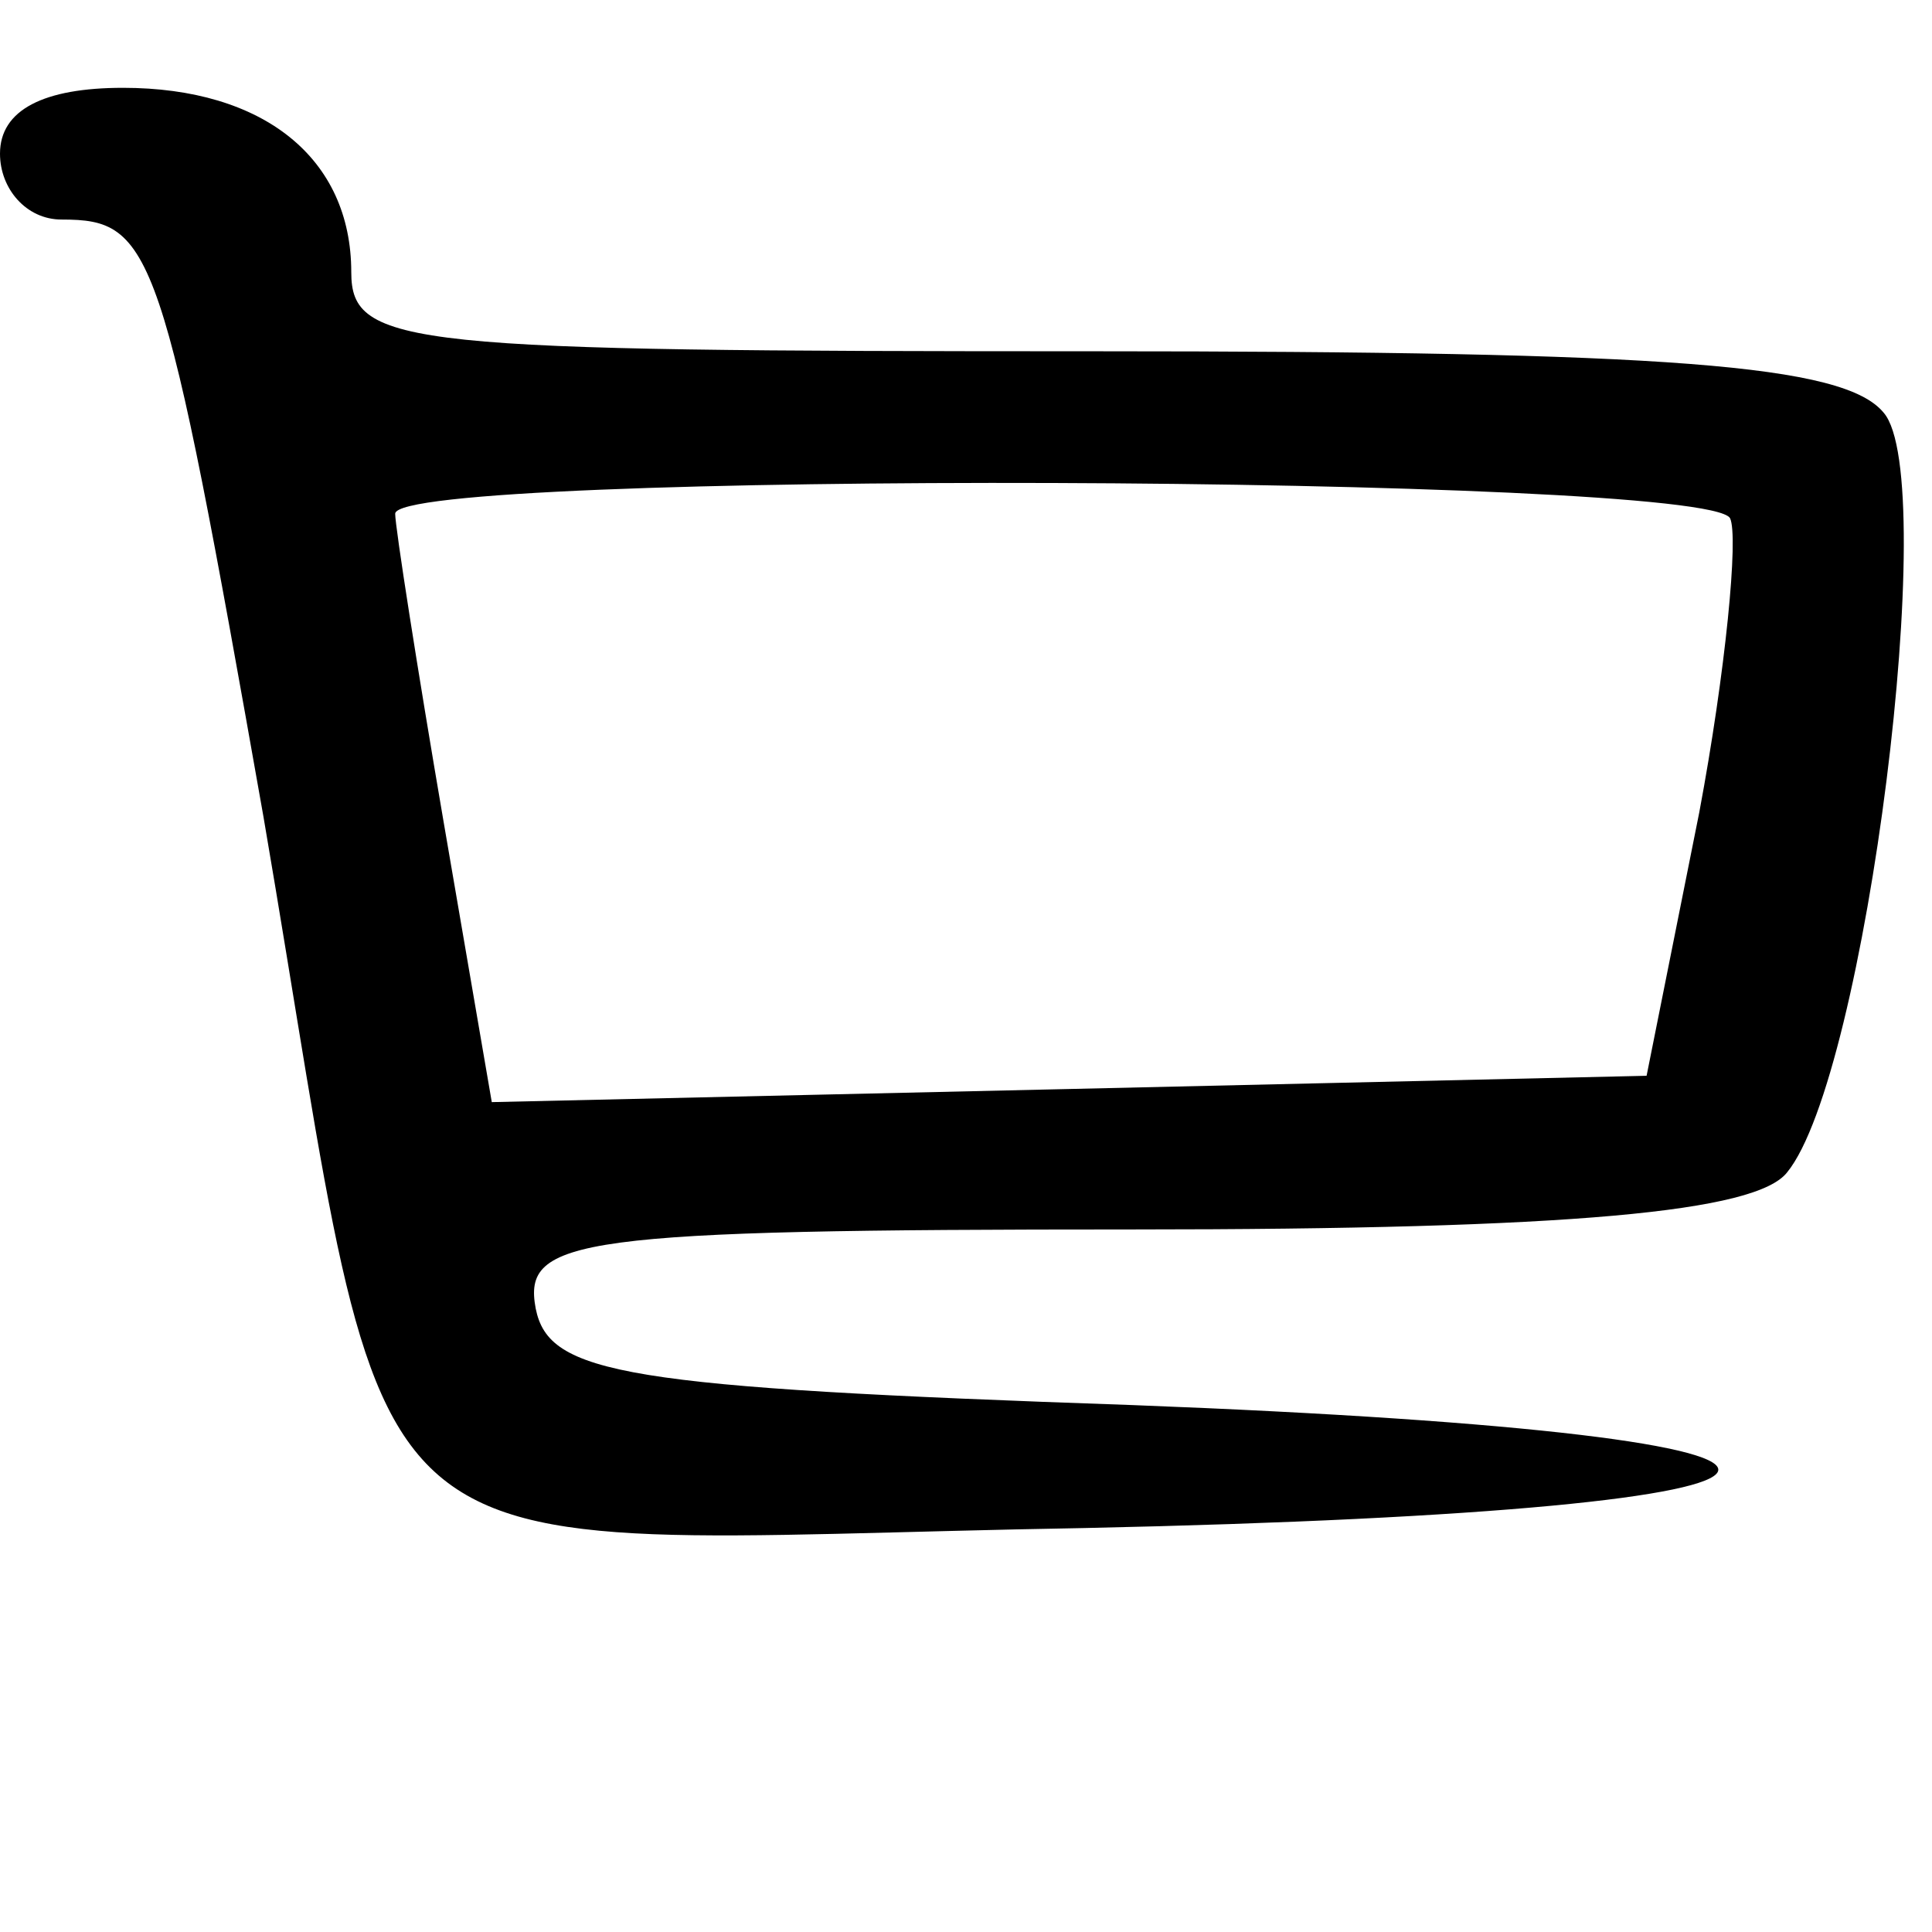
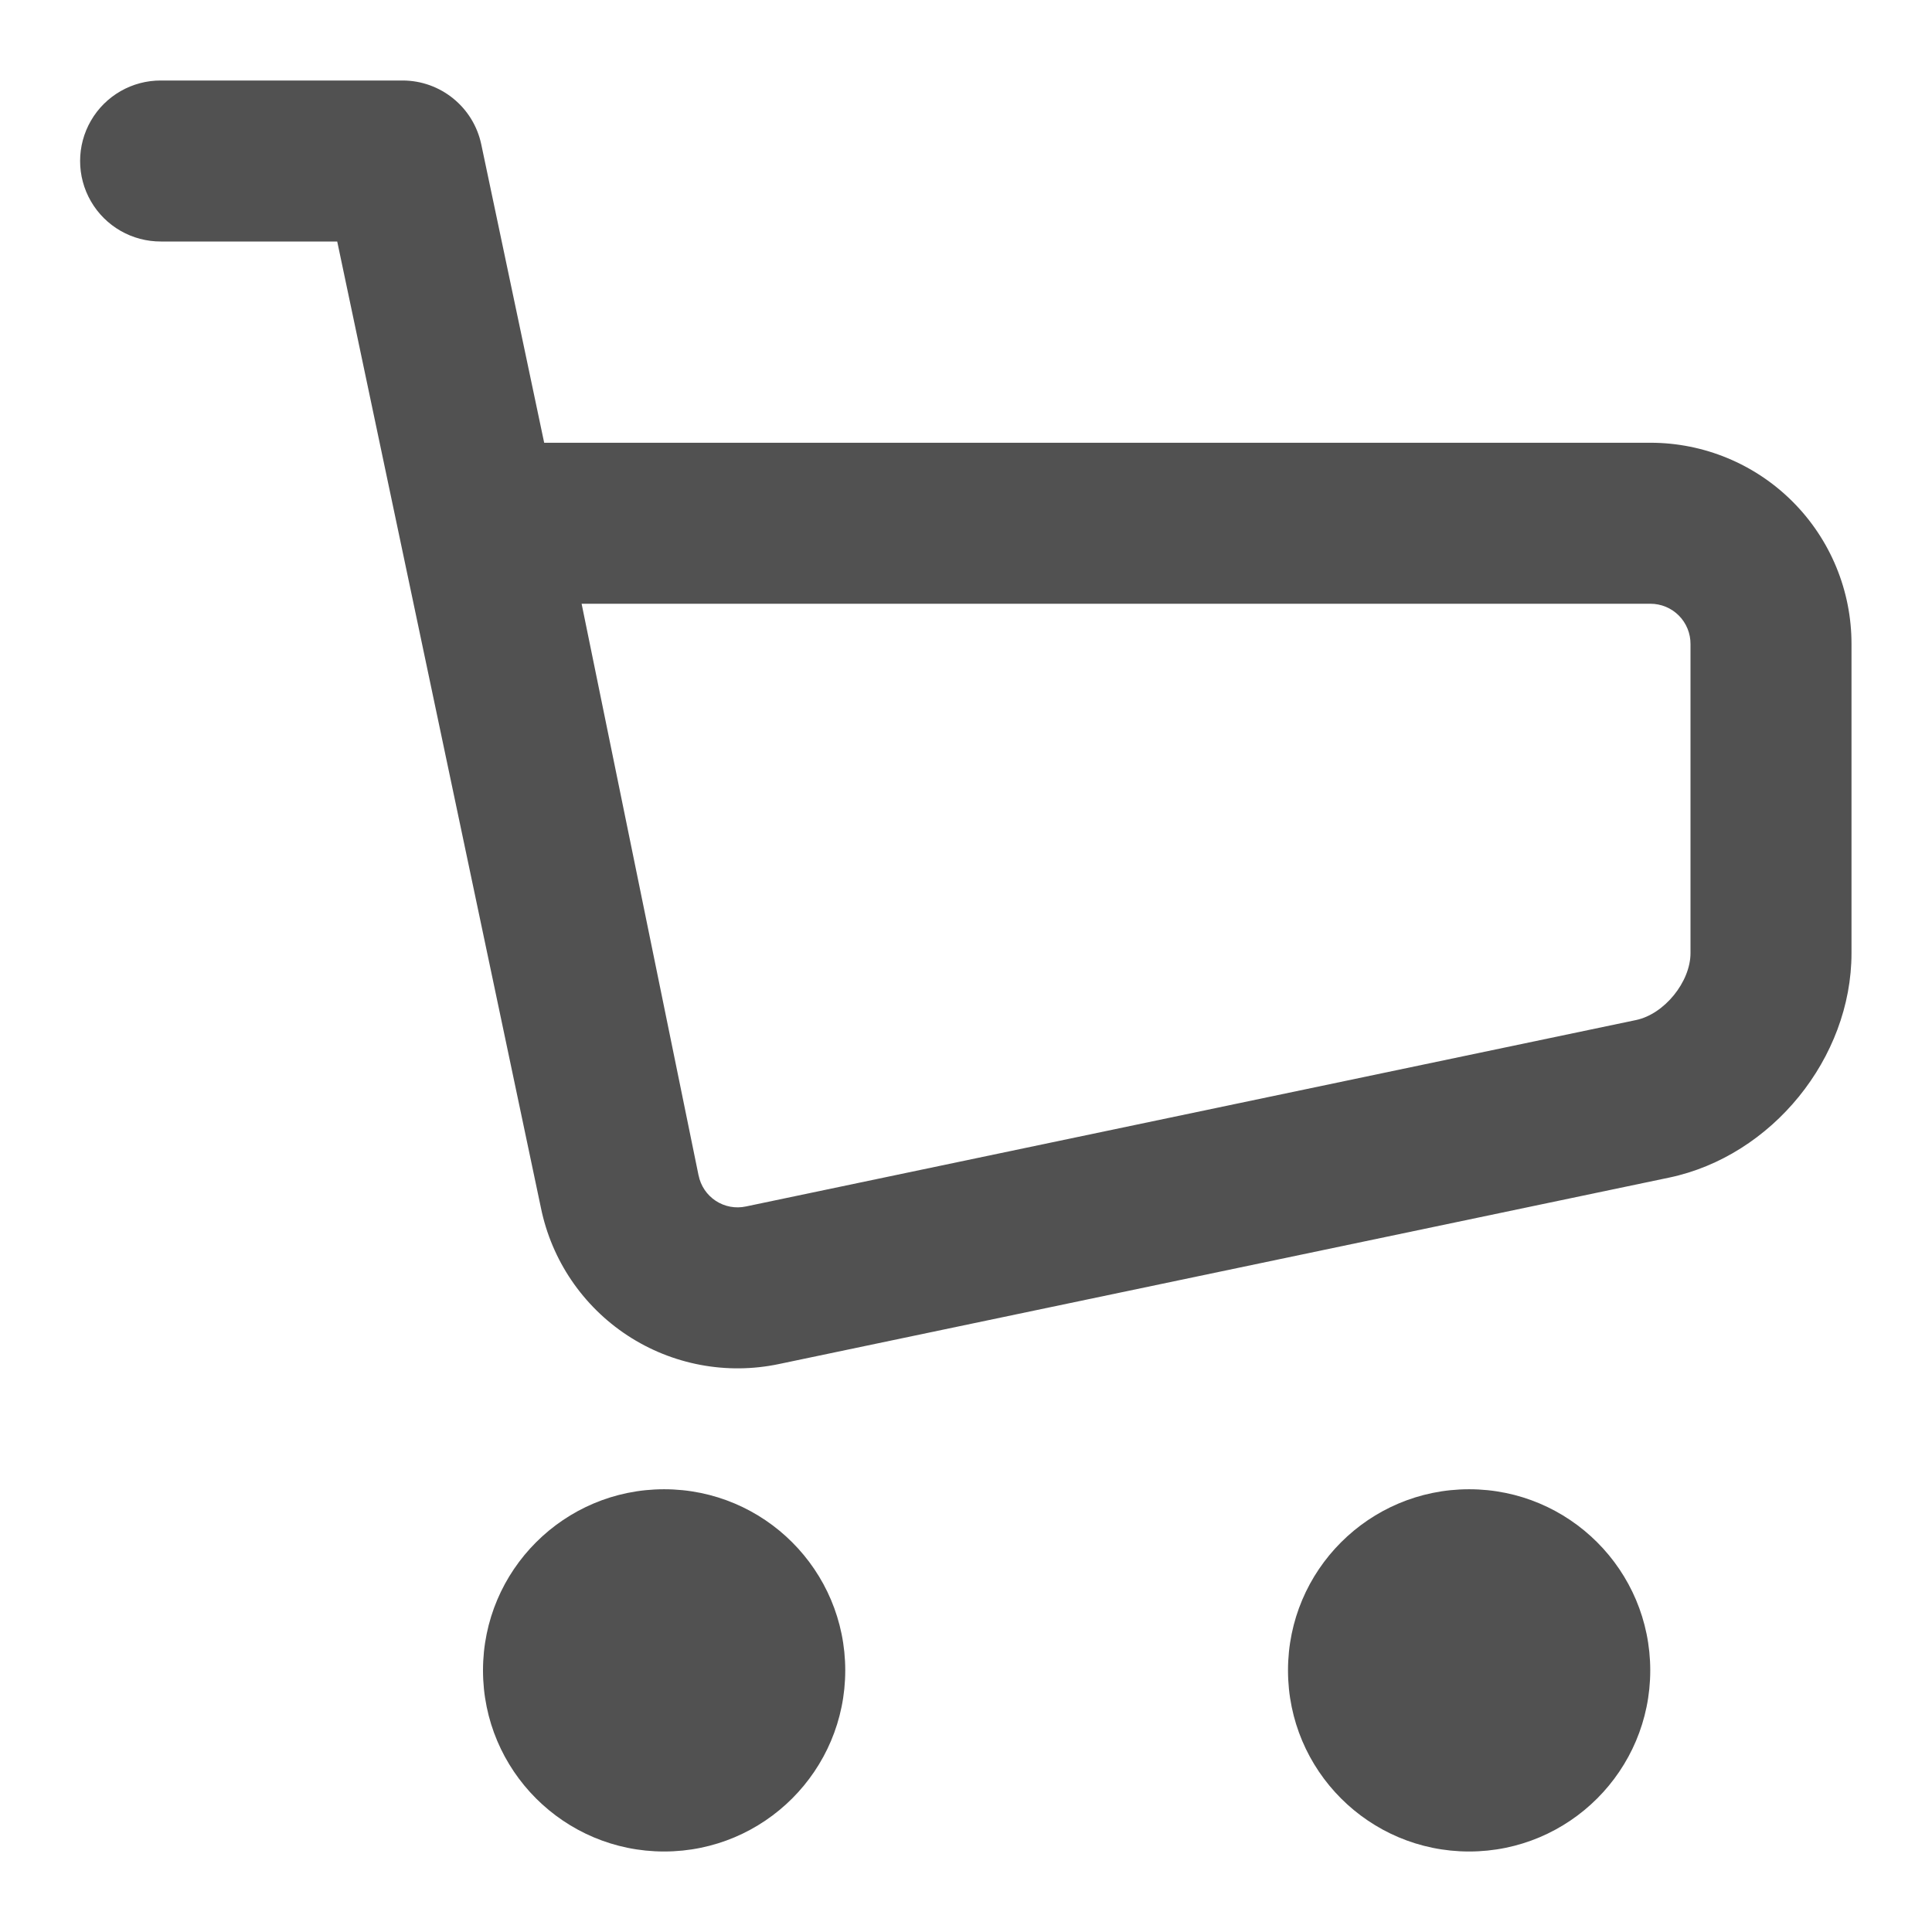
- <svg xmlns="http://www.w3.org/2000/svg" version="1.0" width="44pt" height="44pt" viewBox="0 0 44 44" preserveAspectRatio="xMidYMid meet">
-   <g transform="translate(0,44) scale(0.1,-0.1)" fill="#000000" stroke="none">
-     <path d="M0 405 c0 -8 6 -15 14 -15 21 0 23 -6 46 -136 31 -181 13 -165 187 -162 187 4 194 21 11 28 -116 4 -133 7 -136 22 -3 16 9 18 136 18 100 0 142 4 149 13 18 22 35 158 22 173 -9 11 -49 14 -180 14 -156 0 -169 1 -169 18 0 26 -20 42 -52 42 -18 0 -28 -5 -28 -15z m394 -83 c2 -4 -1 -35 -7 -67 l-12 -60 -131 -3 -132 -3 -11 64 c-6 35 -11 67 -11 70 0 10 298 9 304 -1z" />
-   </g>
+ <svg xmlns="http://www.w3.org/2000/svg" t="1605106568582" class="icon" viewBox="0 0 1024 1024" version="1.1" p-id="2431" width="44" height="44">
+   <defs>
+     <style type="text/css" />
+   </defs>
+   <path d="M874.752 234.667A106.56 106.56 0 0 1 981.333 341.397v163.797c0 55.616-42.197 107.563-96.725 118.976l-471.723 98.795a106.389 106.389 0 0 1-126.187-82.795L178.731 128H85.333a42.667 42.667 0 1 1 0-85.333h128a42.667 42.667 0 0 1 41.749 33.856L288.427 234.667h586.325zM370.261 622.933a21.056 21.056 0 0 0 25.131 16.512l471.723-98.795C882.133 537.515 896 520.405 896 505.173v-163.797A21.227 21.227 0 0 0 874.752 320H308.267l61.973 302.933zM352 981.333a96 96 0 1 1 0-192 96 96 0 0 1 0 192z m426.667 0a96 96 0 1 1 0-192 96 96 0 0 1 0 192z" fill="#515151" p-id="2432" />
</svg>
